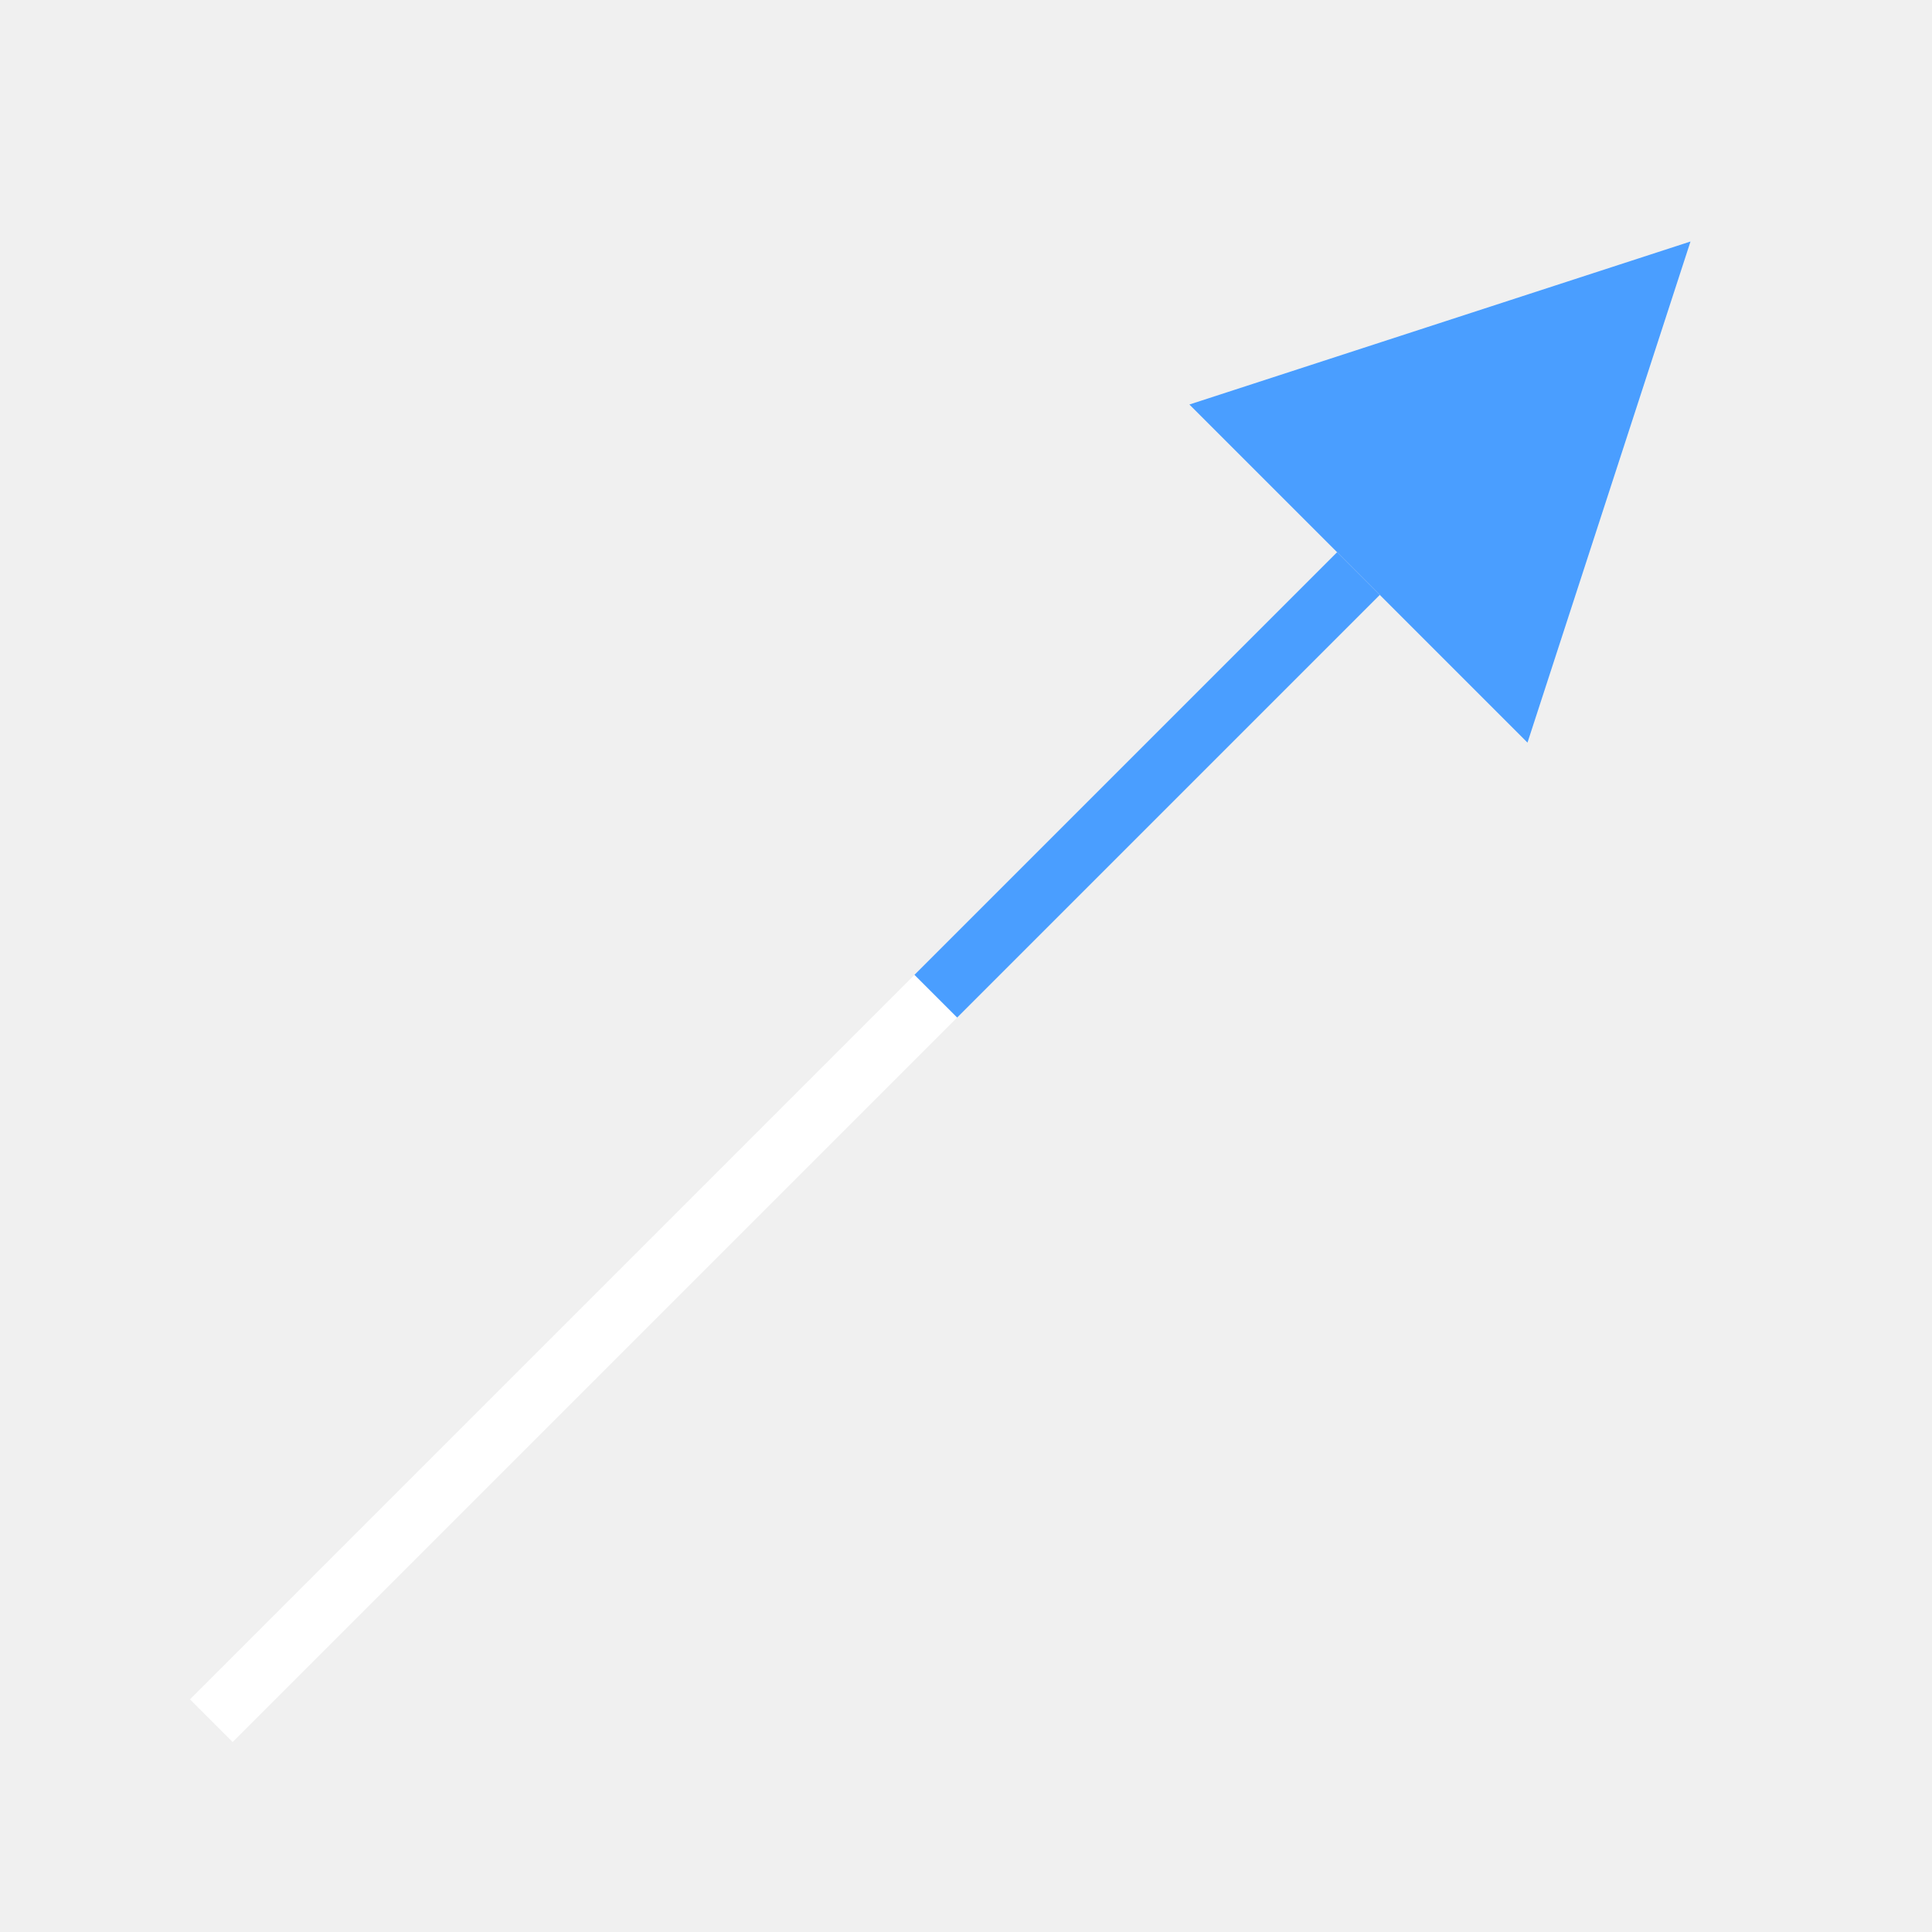
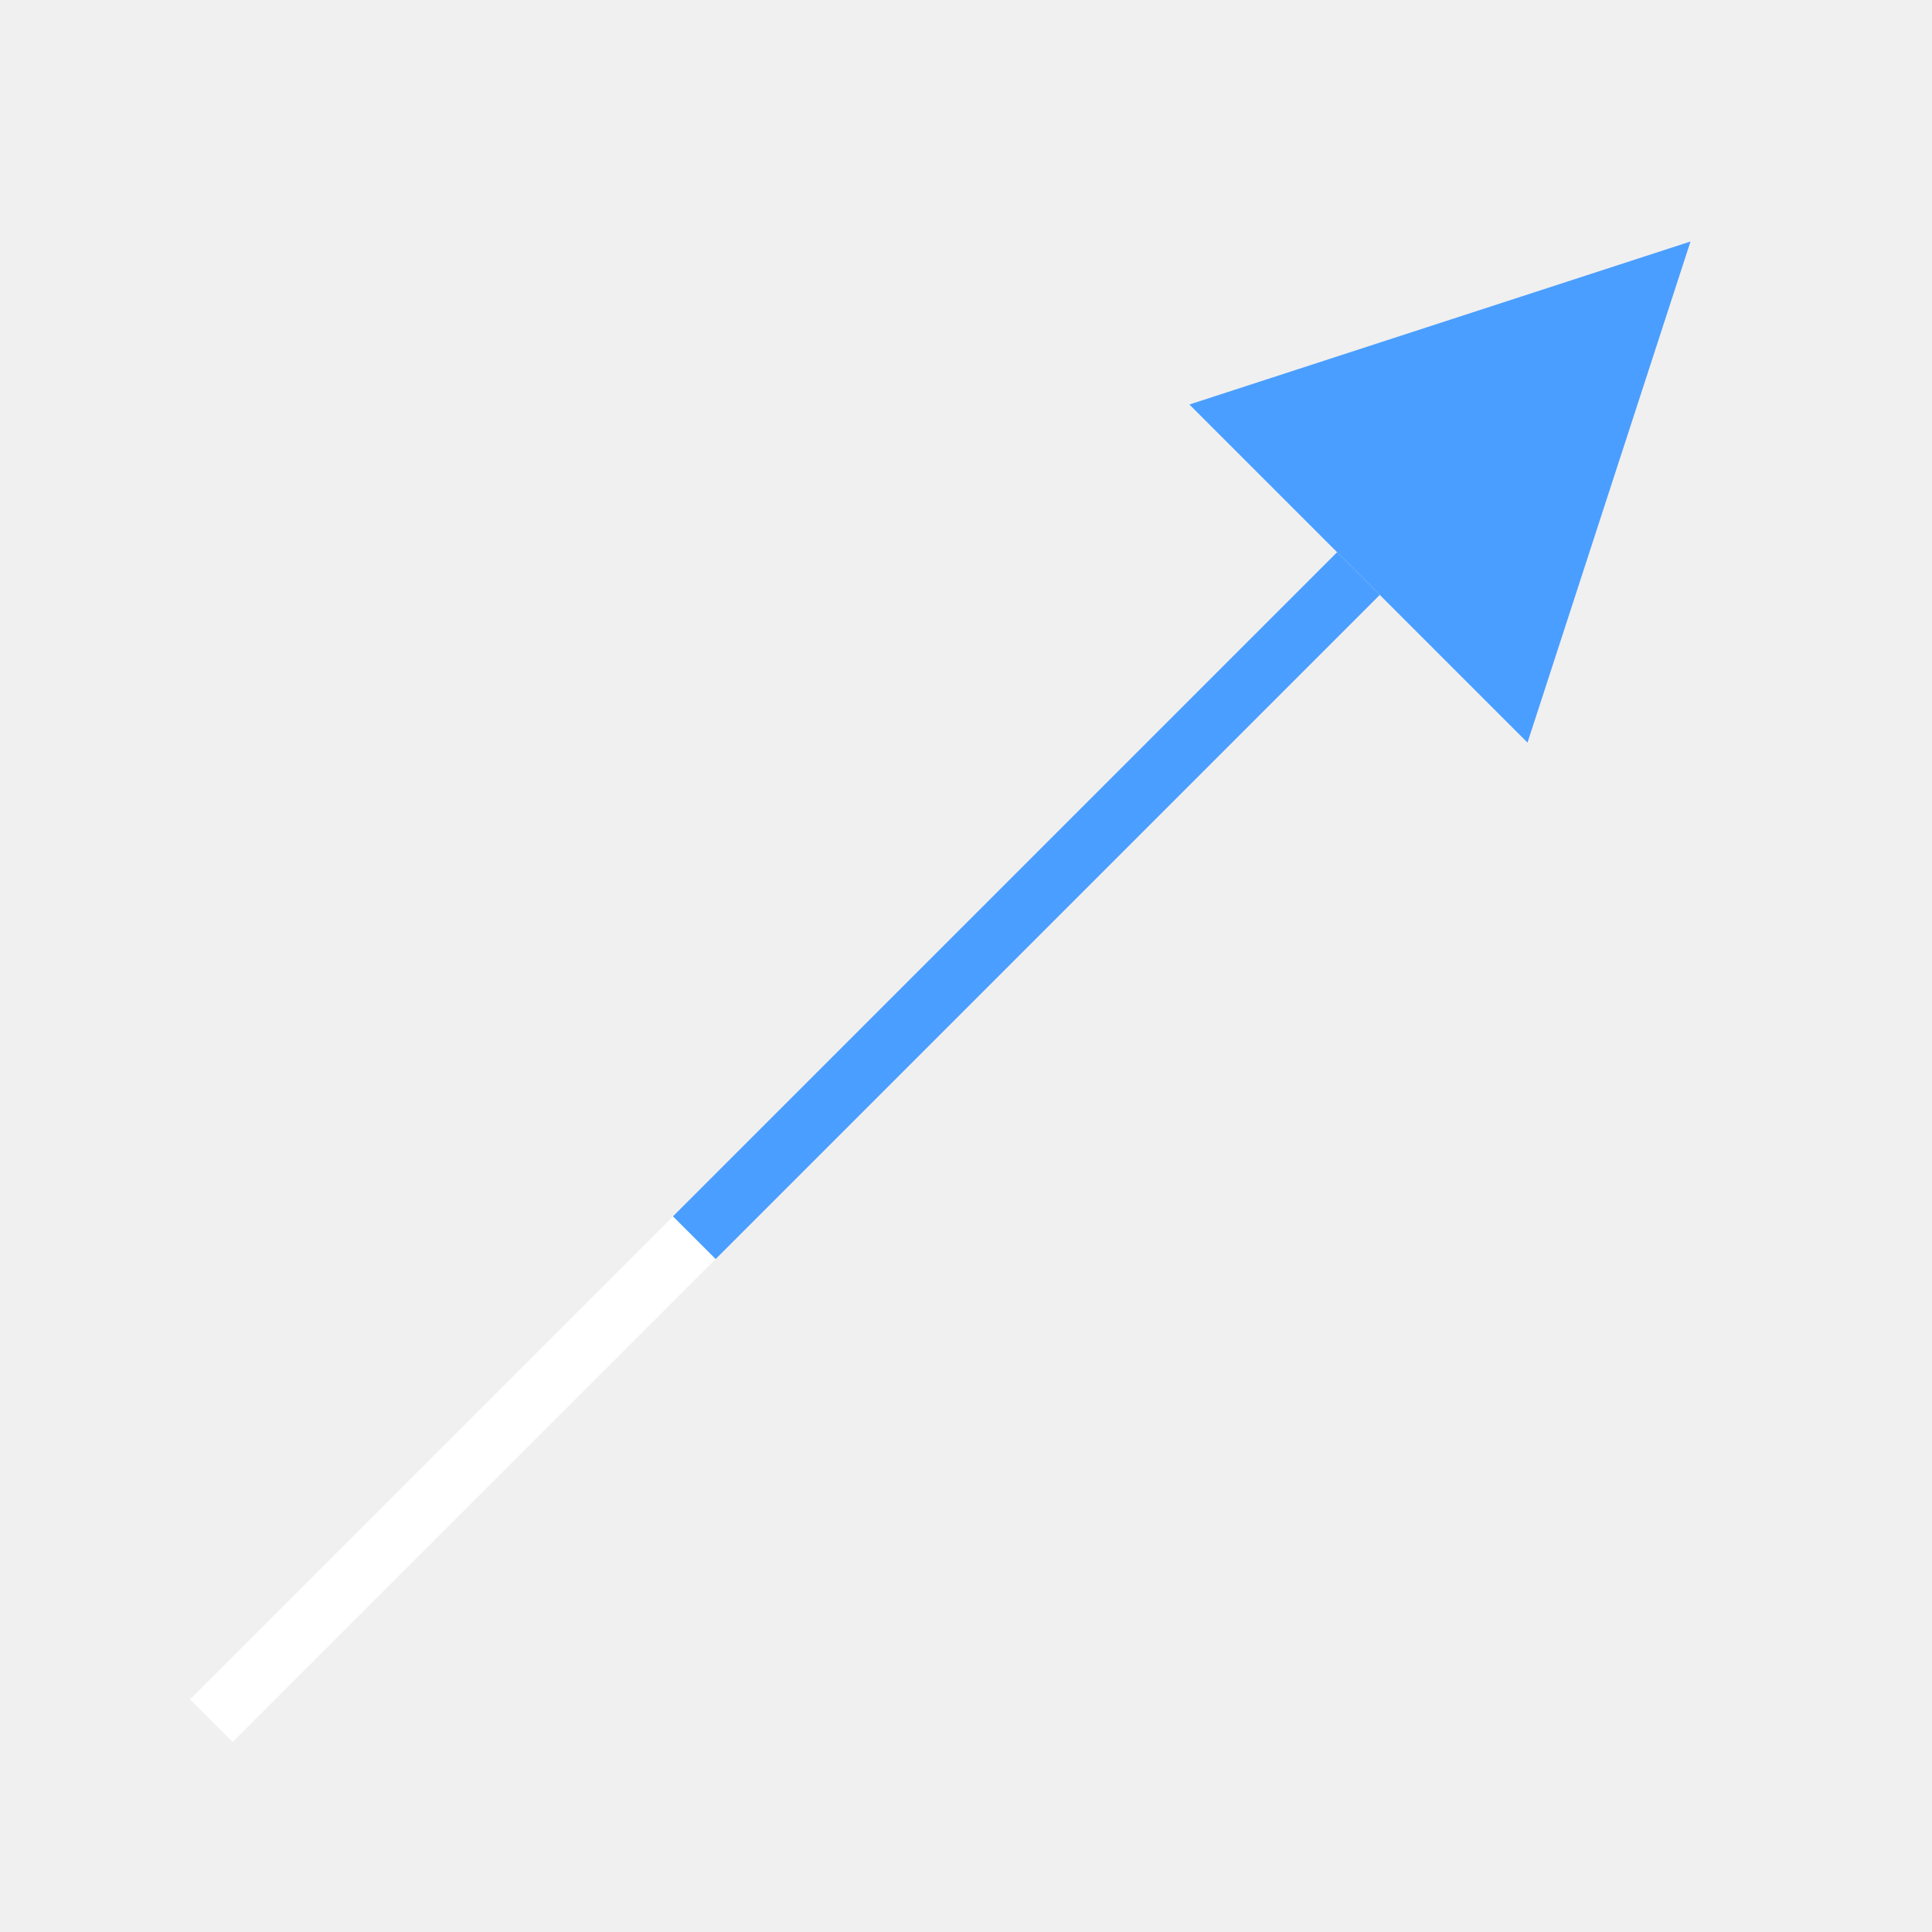
<svg xmlns="http://www.w3.org/2000/svg" width="32" height="32" viewBox="0 0 32 32" stroke-width="1" stroke-linecap="butt" stroke-linejoin="miter">
-   <path d="M3.5 28.5L15.5 16.5" fill="none" stroke="#ffffff" />
-   <path d="M15.5 16.5L22.5 9.5" fill="none" stroke="#4a9eff" />
+   <path d="M3.5 28.5L11.5 20.5" fill="none" stroke="#ffffff" />
+   <path d="M11.5 20.5L22.5 9.5" fill="none" stroke="#4a9eff" />
  <path d="M28 4L19.7 6.7L25.3 12.3Z" fill="#4a9eff" />
</svg>
